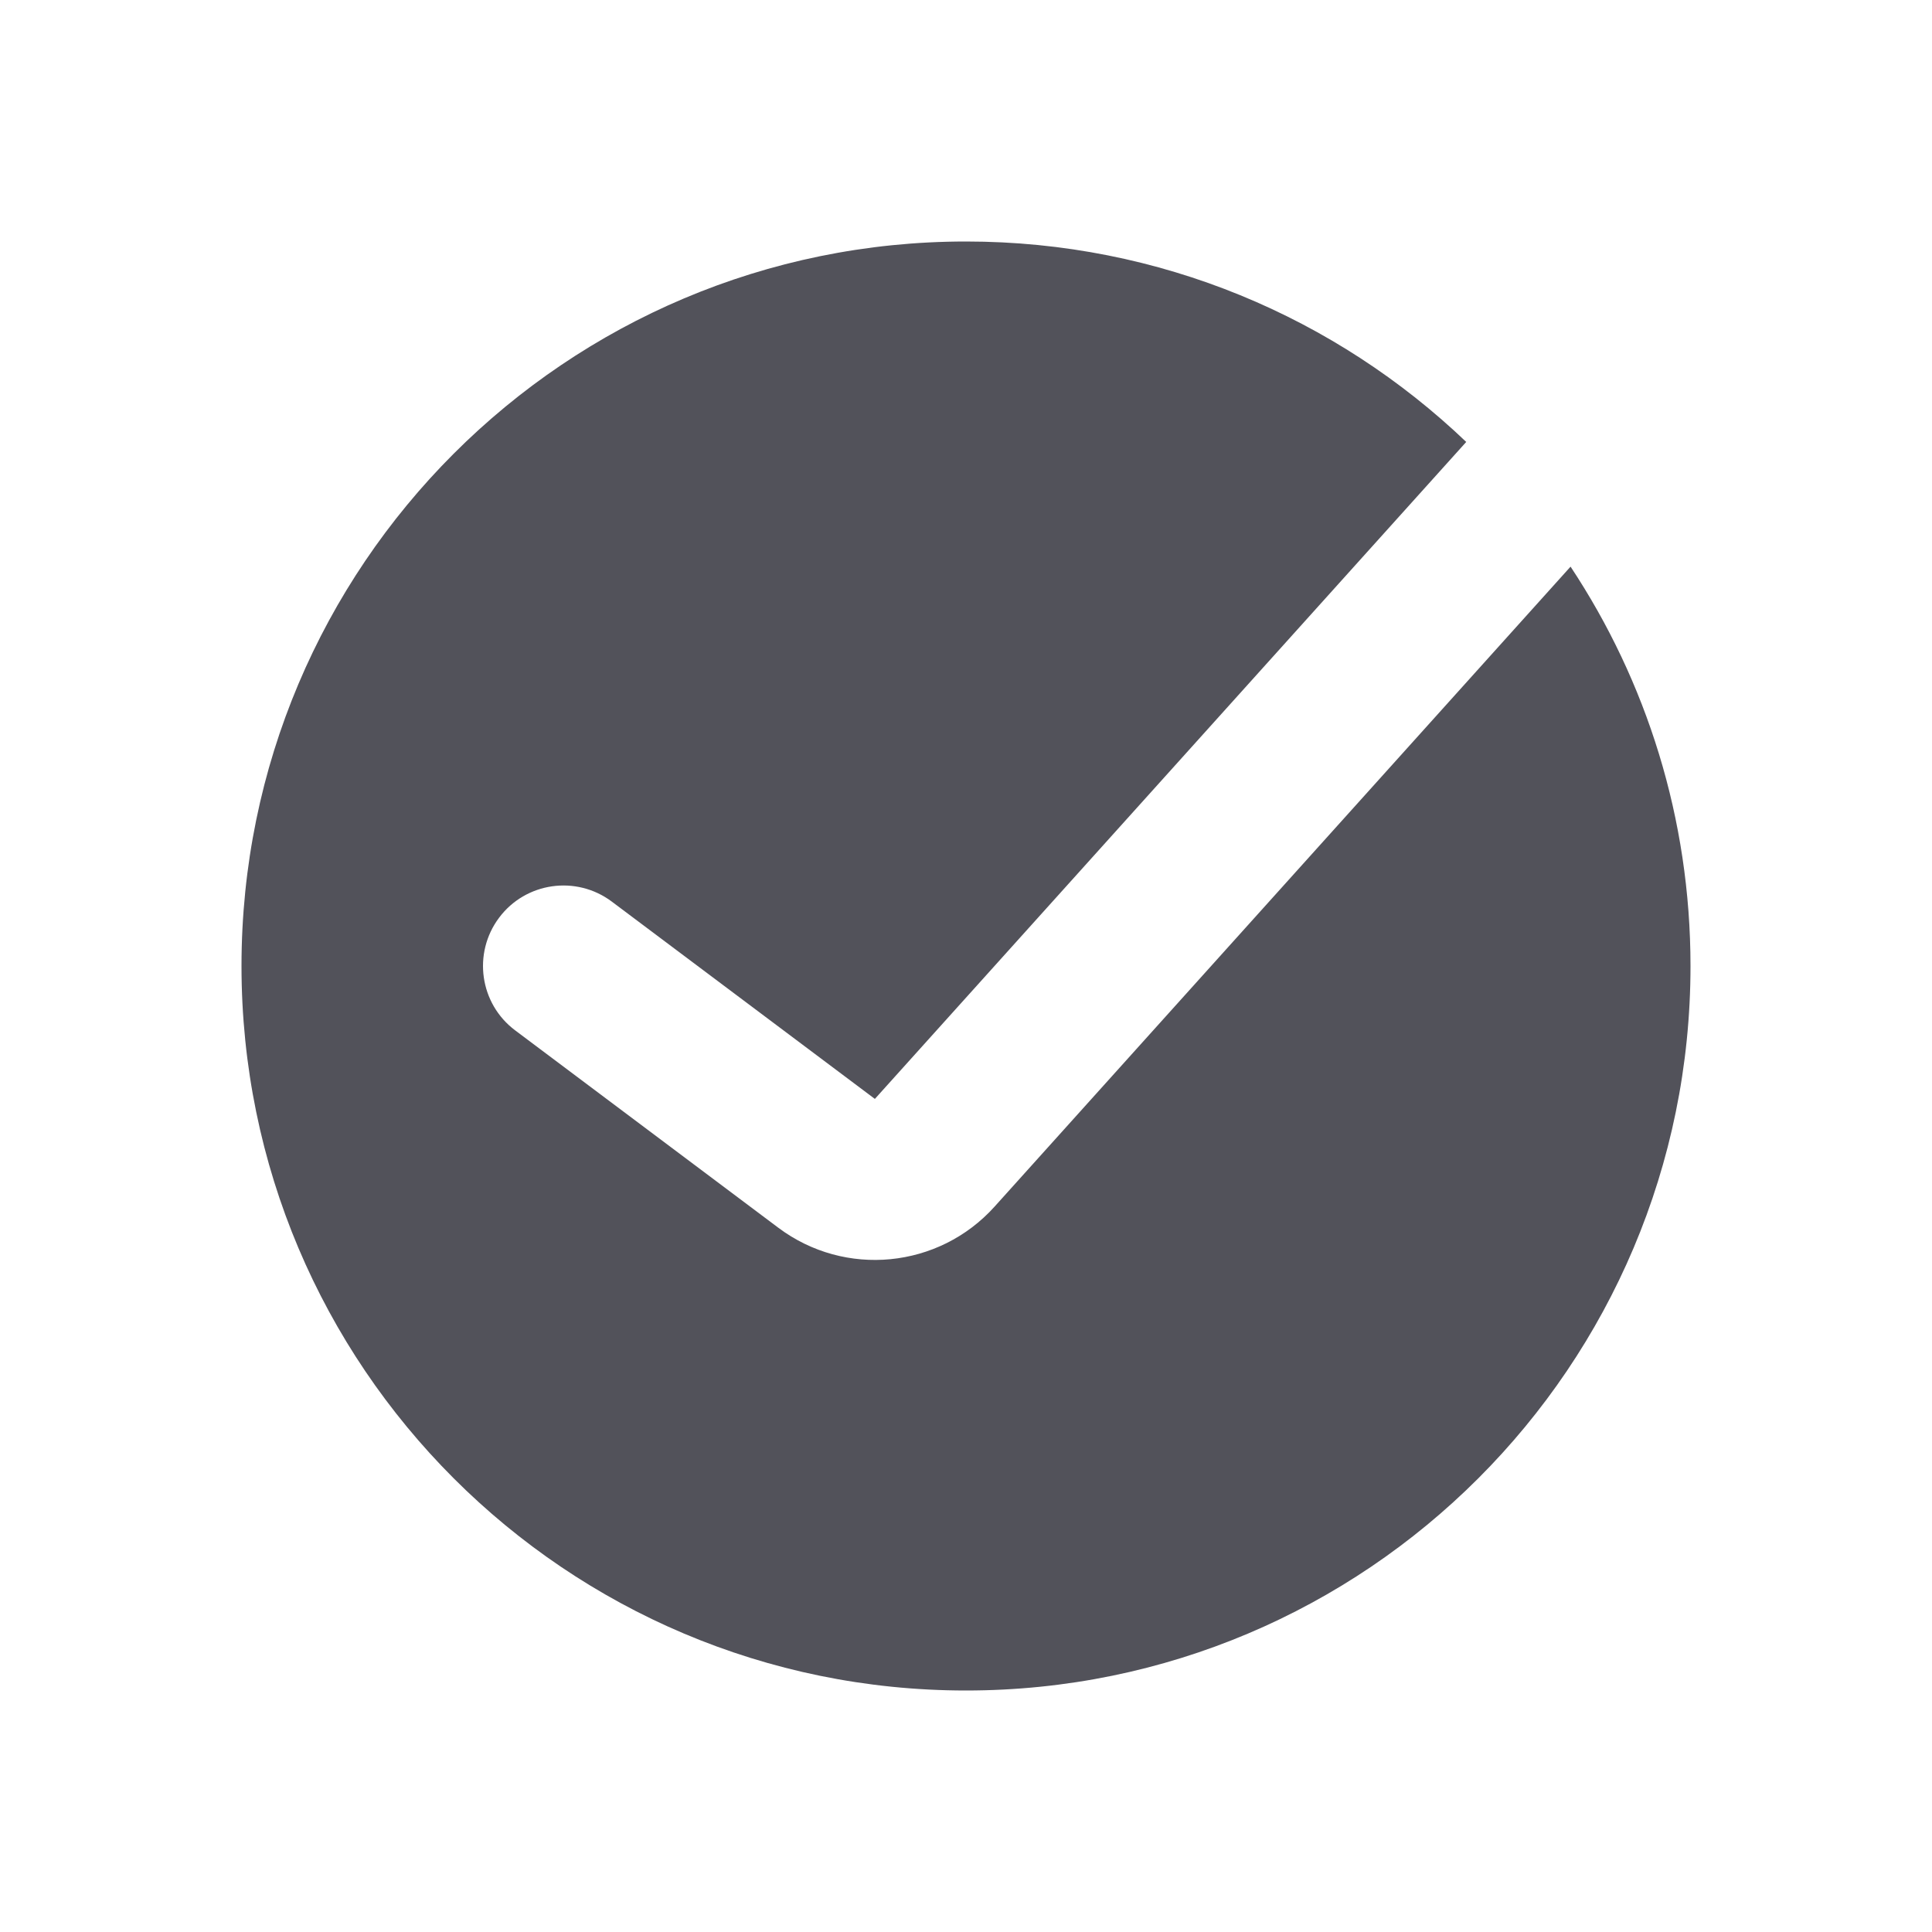
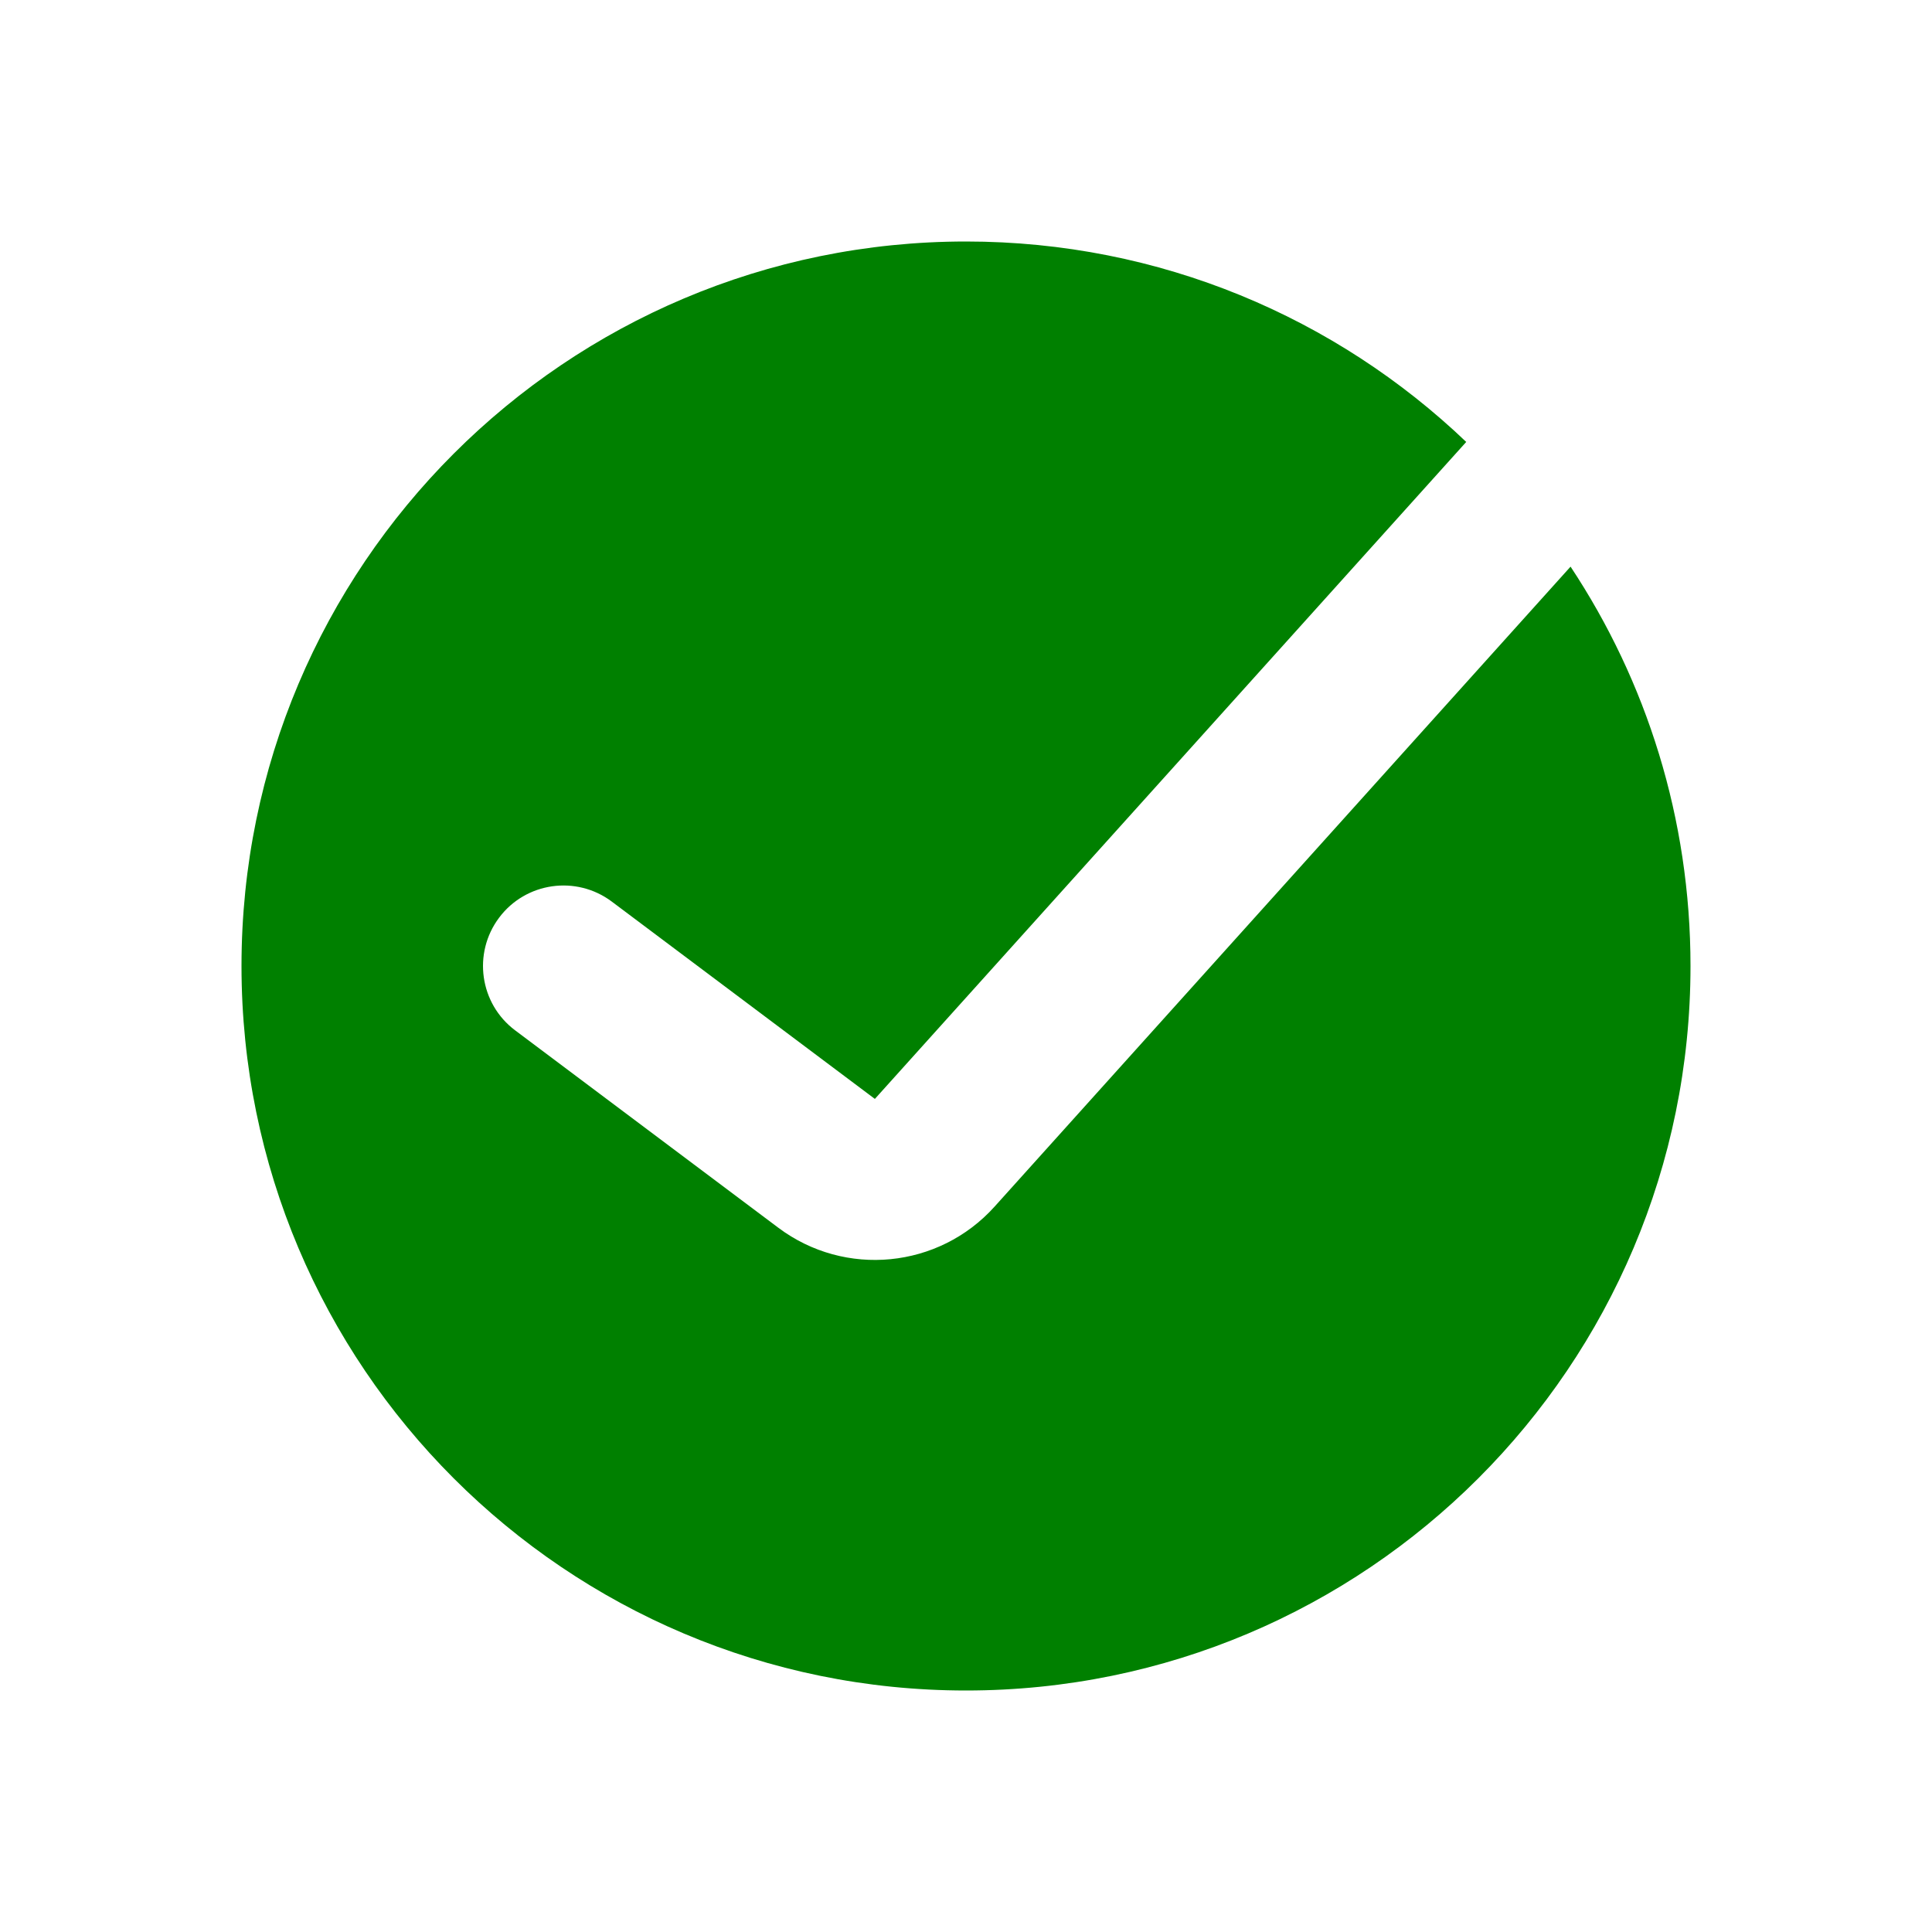
<svg xmlns="http://www.w3.org/2000/svg" width="24" height="24" viewBox="0 0 24 24" fill="none">
-   <path fill-rule="evenodd" clip-rule="evenodd" d="M12 21C16.971 21 21 16.971 21 12C21 10.167 20.452 8.461 19.51 7.039L12.355 14.989C11.662 15.759 10.497 15.873 9.668 15.251L6.4 12.8C5.958 12.469 5.869 11.842 6.2 11.4C6.531 10.958 7.158 10.869 7.6 11.2L10.868 13.651L18.214 5.49C16.599 3.947 14.41 3 12 3C7.029 3 3 7.029 3 12C3 16.971 7.029 21 12 21Z" fill="#52525A" />
+   <path fill-rule="evenodd" clip-rule="evenodd" d="M12 21C16.971 21 21 16.971 21 12C21 10.167 20.452 8.461 19.51 7.039L12.355 14.989C11.662 15.759 10.497 15.873 9.668 15.251L6.4 12.8C5.958 12.469 5.869 11.842 6.2 11.4C6.531 10.958 7.158 10.869 7.6 11.2L10.868 13.651L18.214 5.49C16.599 3.947 14.41 3 12 3C7.029 3 3 7.029 3 12C3 16.971 7.029 21 12 21Z" fill="green" />
</svg>
